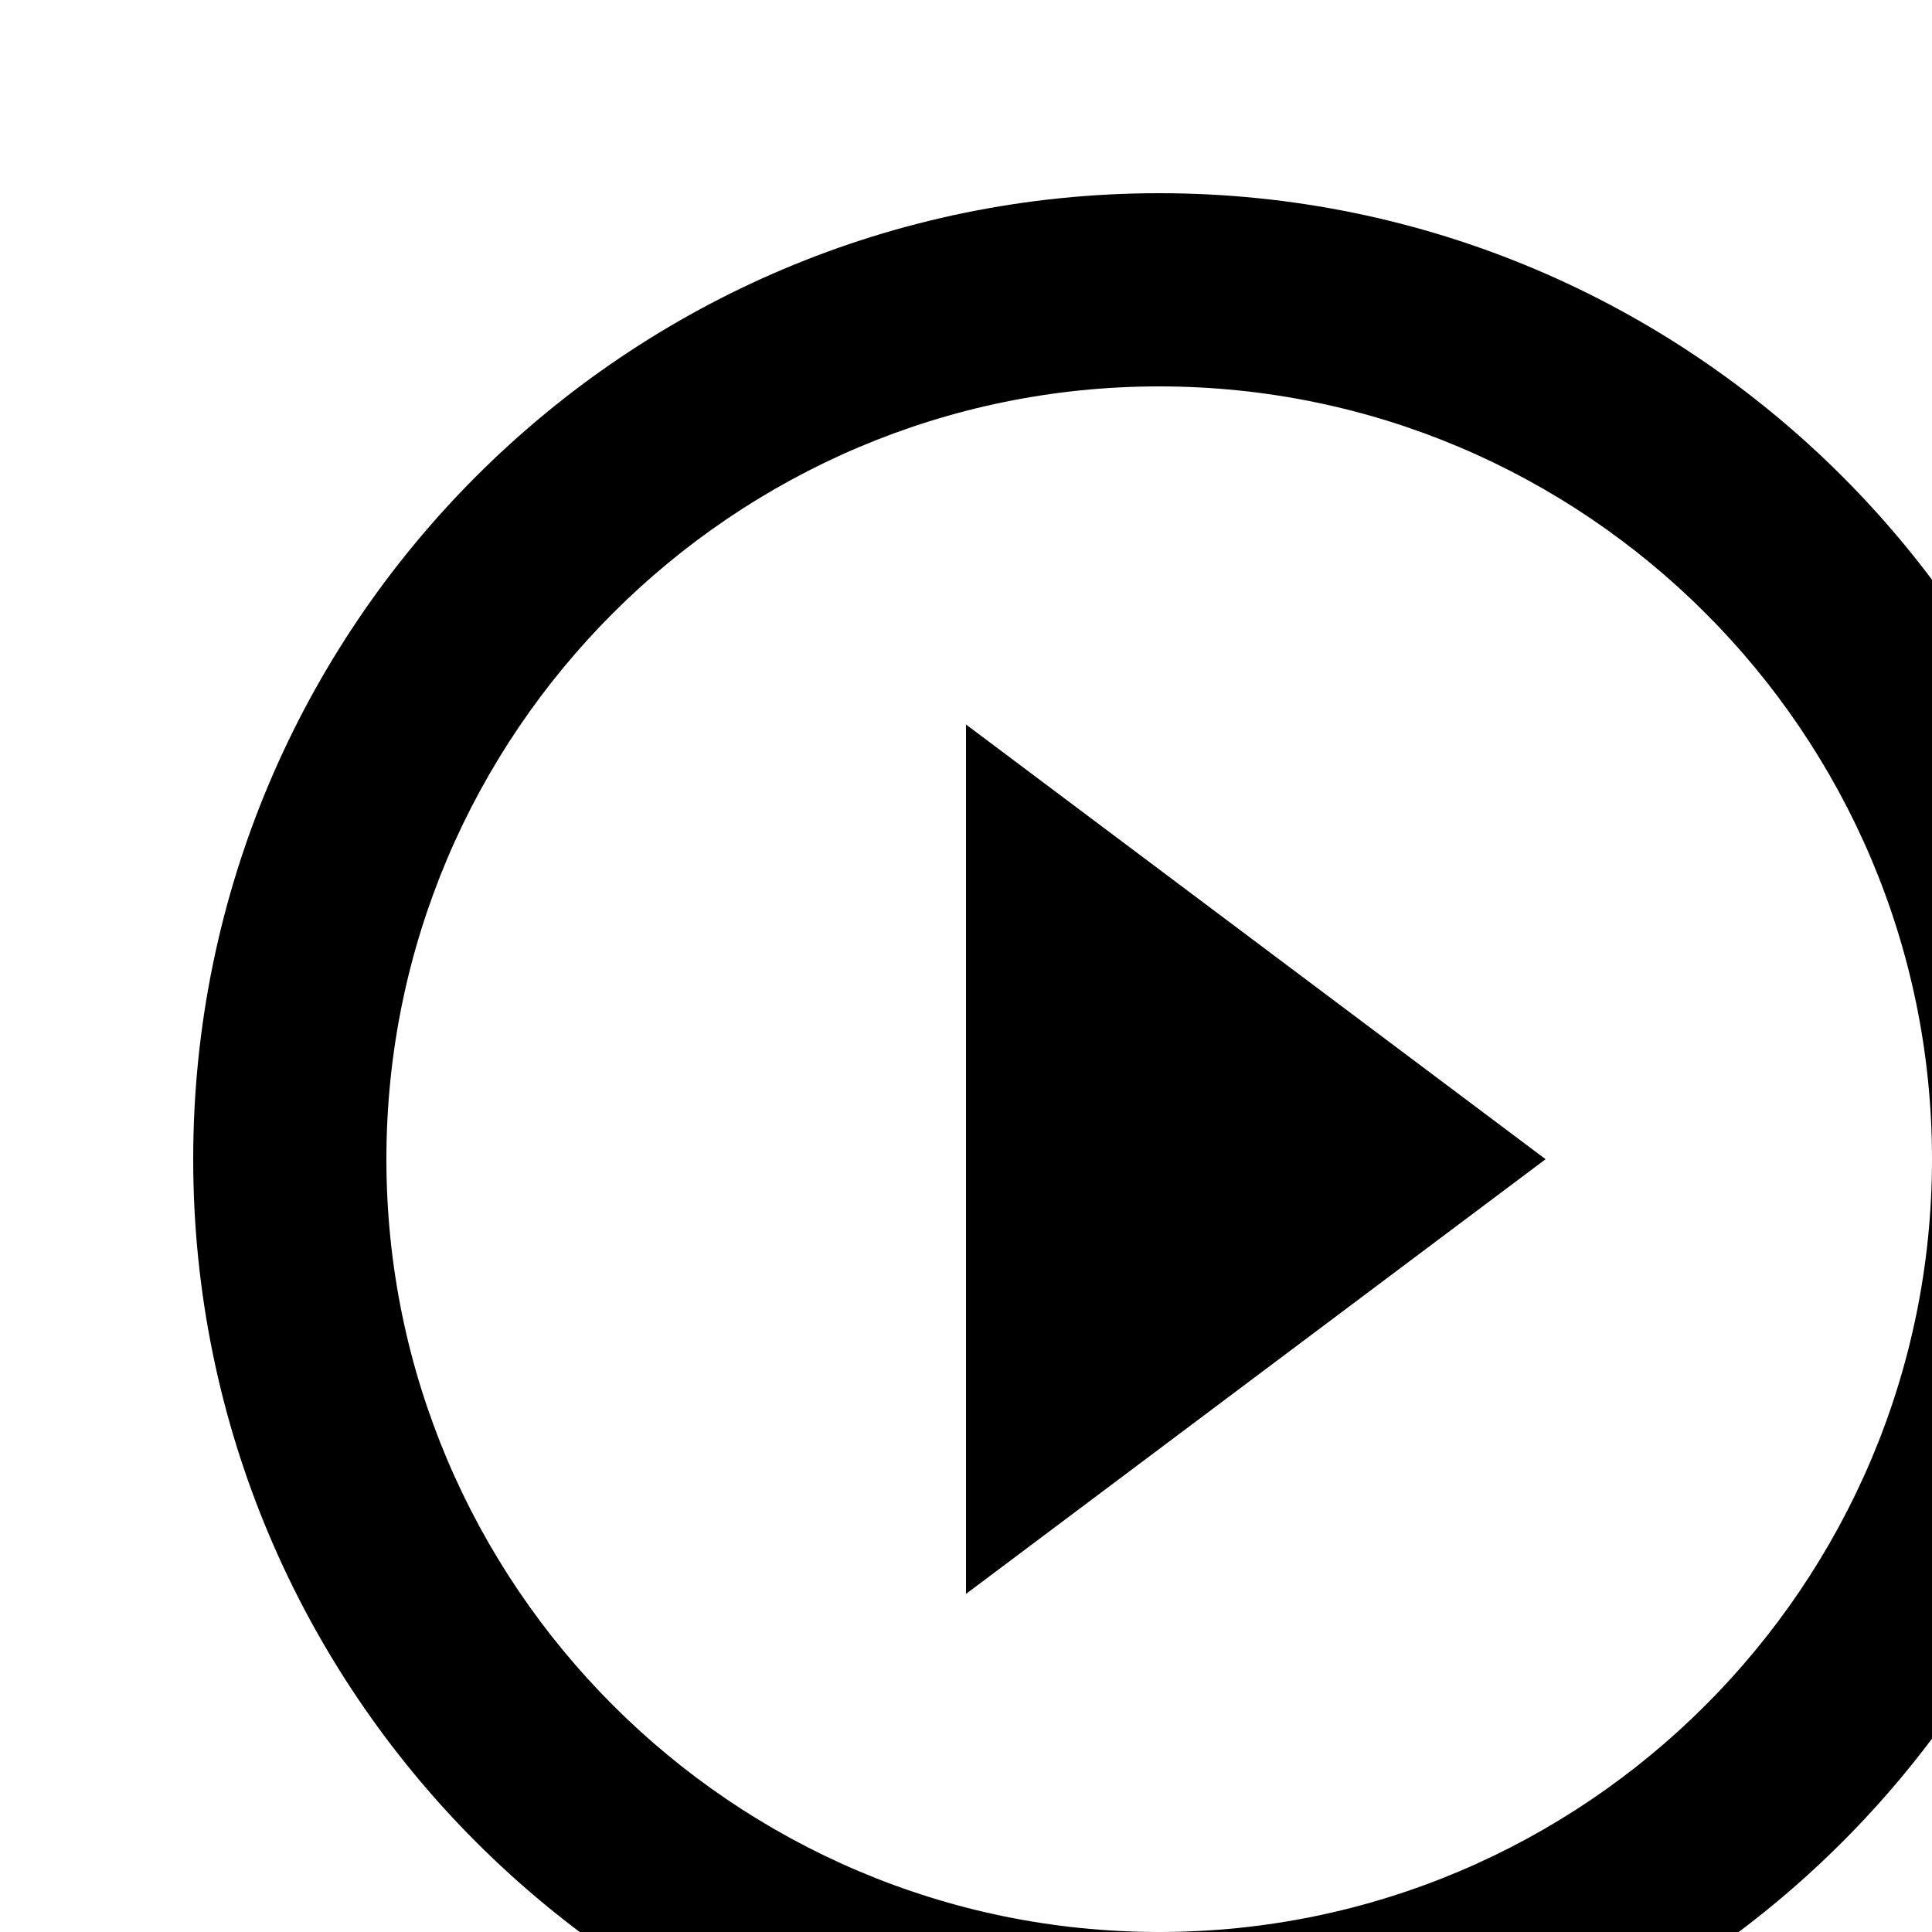
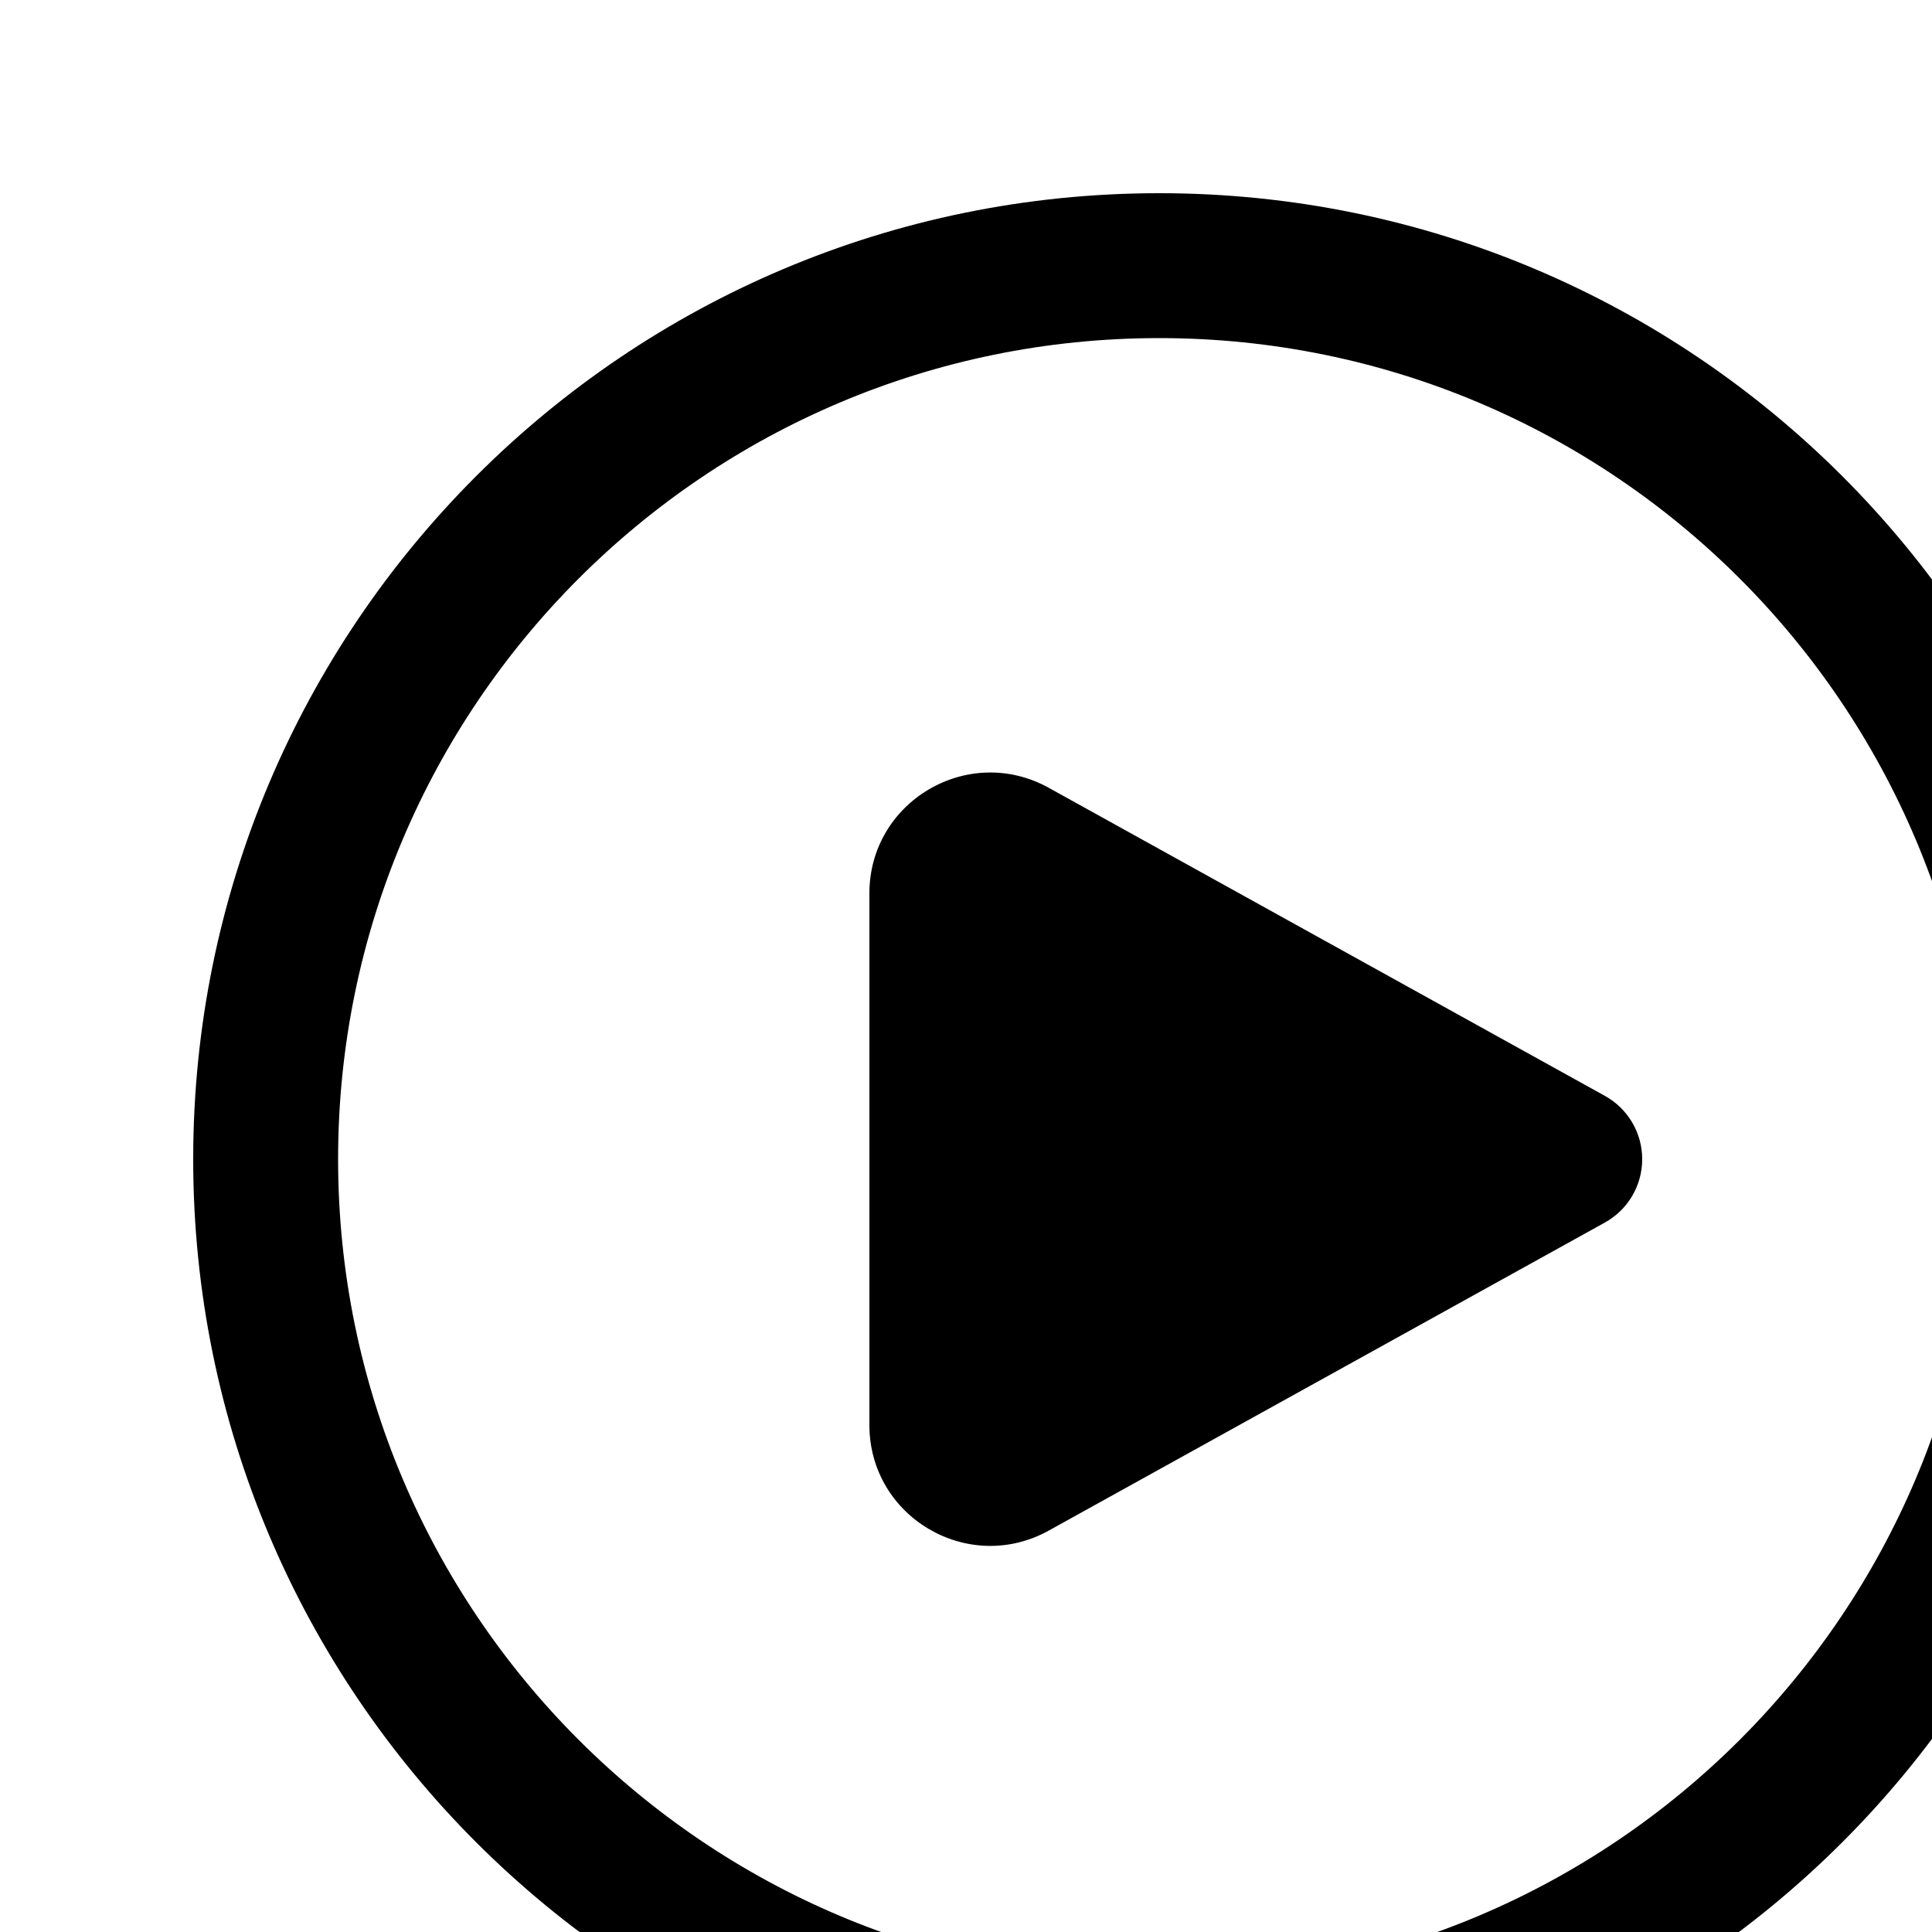
<svg xmlns="http://www.w3.org/2000/svg">
-   <path fill="currentColor" d="M10 16.5l6-4.5-6-4.5v9zM12 2C6.48 2 2 6.48 2 12s4.48 10 10 10 10-4.48 10-10S17.52 2 12 2zm0 18c-4.41 0-8-3.59-8-8s3.59-8 8-8 8 3.59 8 8-3.59 8-8 8z" />
+   <path fill="currentColor" d="M10.856 8.155C10.023 7.694 9 8.296 9 9.248V14.752C9 15.704 10.023 16.306 10.856 15.845L16.613 12.656C16.852 12.524 17 12.273 17 12C17 11.727 16.852 11.476 16.613 11.344L10.856 8.155ZM12 2C6.477 2 2 6.477 2 12C2 17.523 6.477 22 12 22C17.523 22 22 17.523 22 12C22 6.477 17.523 2 12 2ZM3.5 12C3.5 7.306 7.306 3.5 12 3.5C16.694 3.5 20.5 7.306 20.5 12C20.5 16.694 16.694 20.5 12 20.5C7.306 20.5 3.5 16.694 3.5 12Z" />
</svg>
